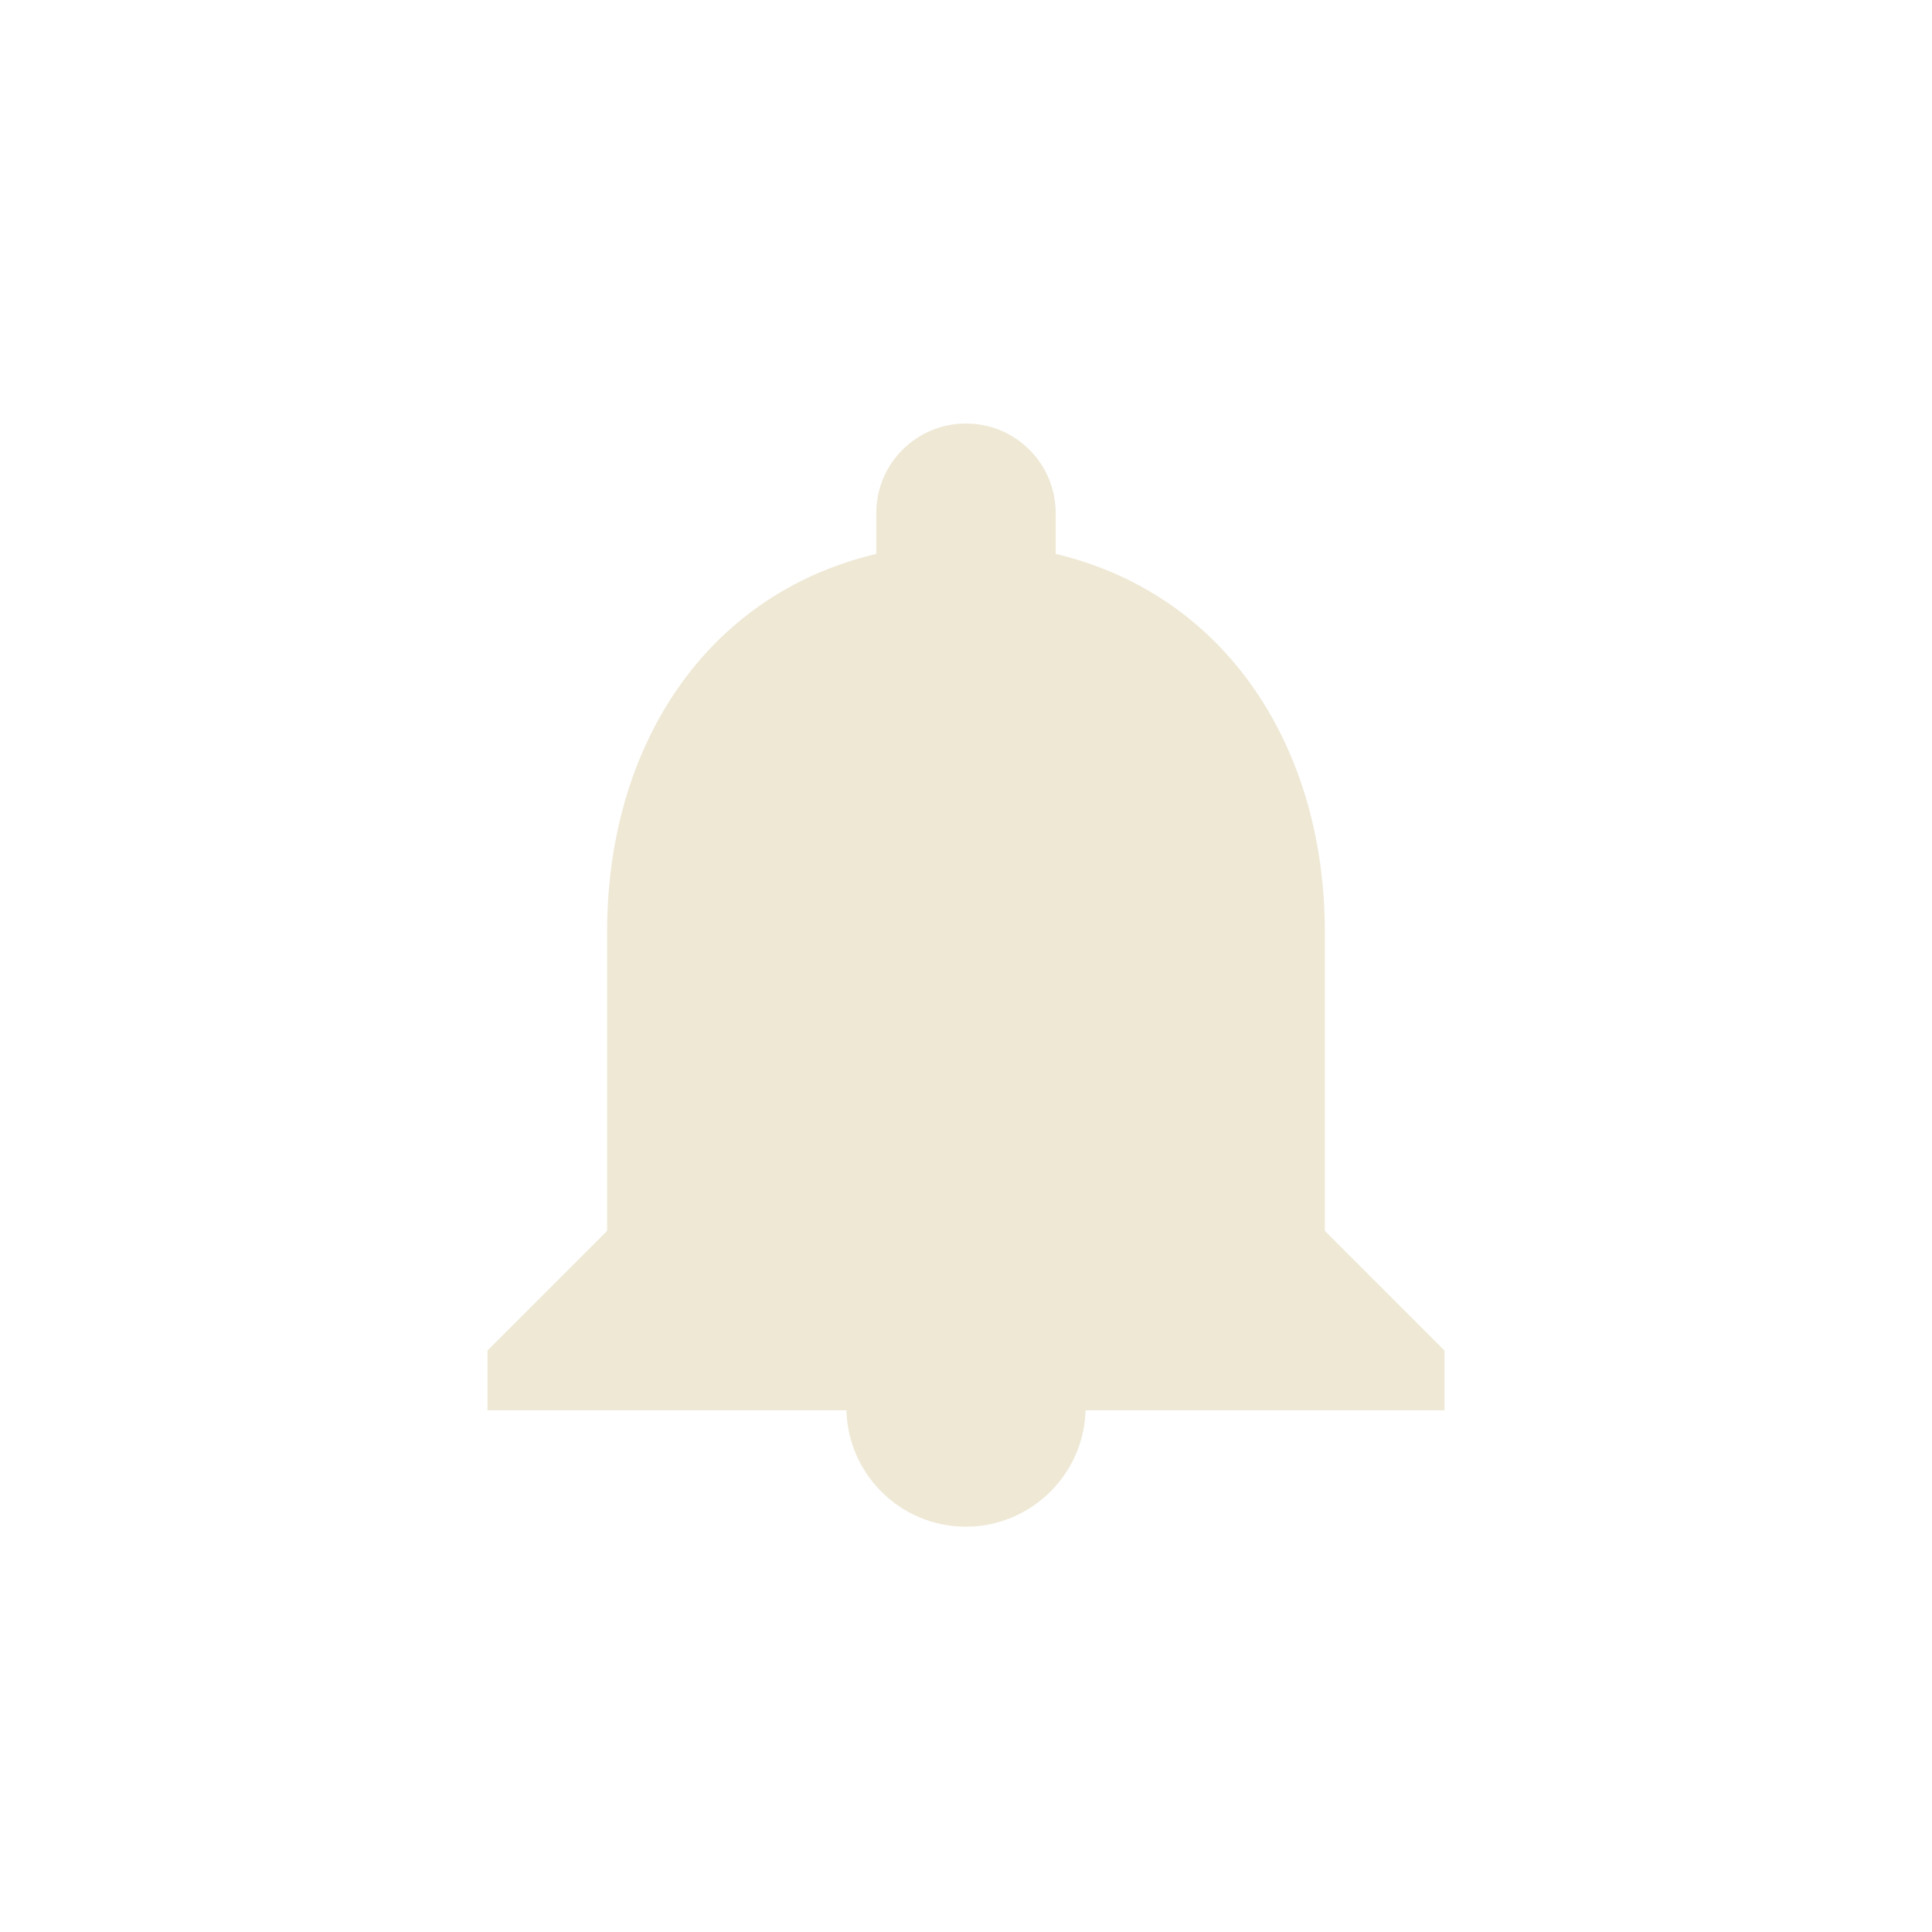
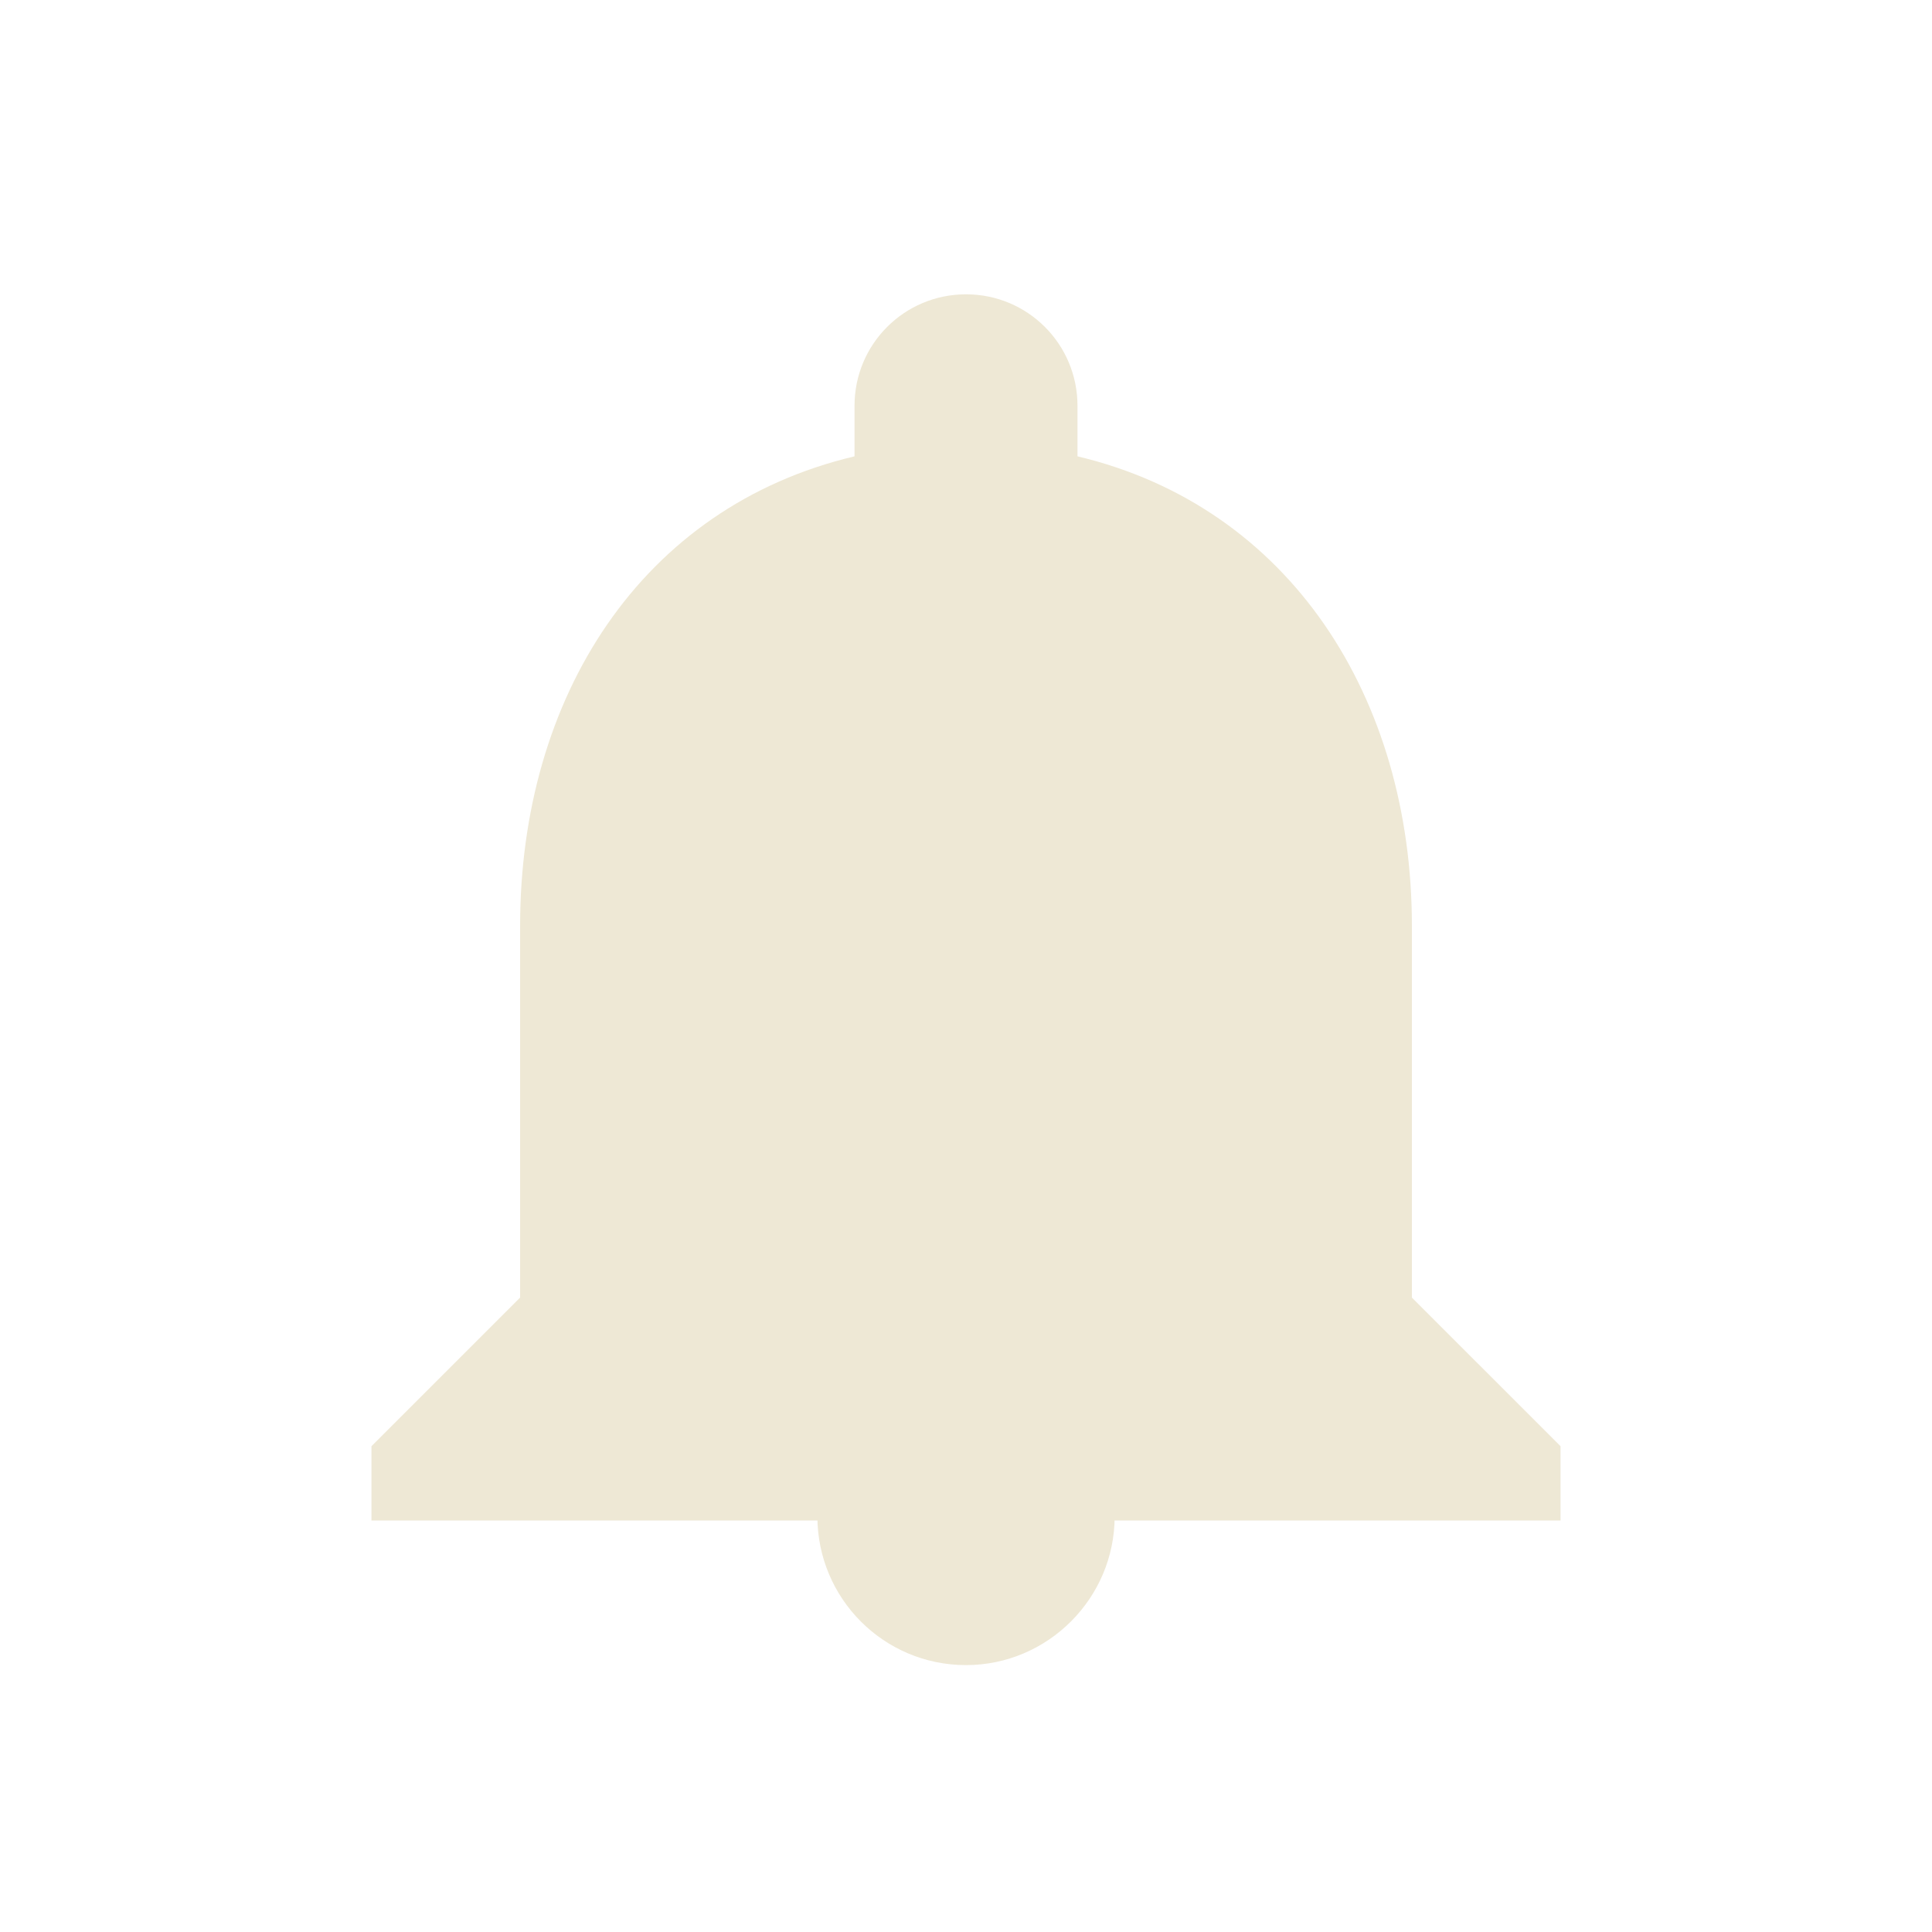
<svg xmlns="http://www.w3.org/2000/svg" width="64" height="64" viewBox="0 0 64 64" id="svg4160" version="1.1">
  <defs id="defs4162" />
  <g id="layer2" style="display:inline;stroke:none" transform="translate(-3.532845,2.263642)">
-     <path d="m 47.42,38.512 v -9.906 c 0,-6.082 -3.249,-11.174 -8.916,-12.521 v -1.347 c 0,-1.644 -1.327,-2.972 -2.972,-2.972 -1.644,0 -2.972,1.327 -2.972,2.972 v 1.347 c -5.686,1.347 -8.916,6.419 -8.916,12.521 v 9.906 l -3.962,3.962 v 1.981 h 31.7 v -1.981 z" id="path2" style="font-variation-settings:normal;opacity:0.998;vector-effect:none;fill:#eee8d5;fill-opacity:1;stroke:none;stroke-width:1;stroke-linecap:round;stroke-linejoin:round;stroke-miterlimit:4;stroke-dasharray:none;stroke-dashoffset:0;stroke-opacity:1;-inkscape-stroke:none;stop-color:#000000" />
-     <path d="m 35.533,48.31 c 2.179,0 3.962,-1.783 3.962,-3.962 h -7.925 c 0,2.179 1.763,3.962 3.962,3.962 z" id="path2-3" style="font-variation-settings:normal;opacity:0.998;vector-effect:none;fill:#eee8d5;fill-opacity:1;stroke:none;stroke-width:1;stroke-linecap:round;stroke-linejoin:round;stroke-miterlimit:4;stroke-dasharray:none;stroke-dashoffset:0;stroke-opacity:1;-inkscape-stroke:none;stop-color:#000000" />
+     <path d="m 35.533,52.895 c 2.708,0 4.924,-2.216 4.924,-4.924 h -9.847 c 0,2.708 2.191,4.924 4.924,4.924 z" id="path2-3" style="font-variation-settings:normal;opacity:0.998;vector-effect:none;fill:#eee8d5;fill-opacity:1;stroke:none;stroke-width:1;stroke-linecap:round;stroke-linejoin:round;stroke-miterlimit:4;stroke-dasharray:none;stroke-dashoffset:0;stroke-opacity:1;-inkscape-stroke:none;stop-color:#000000" />
+     <path d="m 50.304,40.721 v -12.309 c 0,-7.558 -4.037,-13.885 -11.078,-15.559 v -1.674 c 0,-2.043 -1.649,-3.693 -3.693,-3.693 -2.043,0 -3.693,1.649 -3.693,3.693 v 1.674 C 24.774,14.526 20.762,20.829 20.762,28.411 v 12.309 l -4.924,4.924 v 2.462 h 39.39 v -2.462 z" id="path2" style="font-variation-settings:normal;opacity:0.998;vector-effect:none;fill:#eee8d5;fill-opacity:1;stroke:none;stroke-width:1;stroke-linecap:round;stroke-linejoin:round;stroke-miterlimit:4;stroke-dasharray:none;stroke-dashoffset:0;stroke-opacity:1;-inkscape-stroke:none;stop-color:#000000" />
  </g>
</svg>
